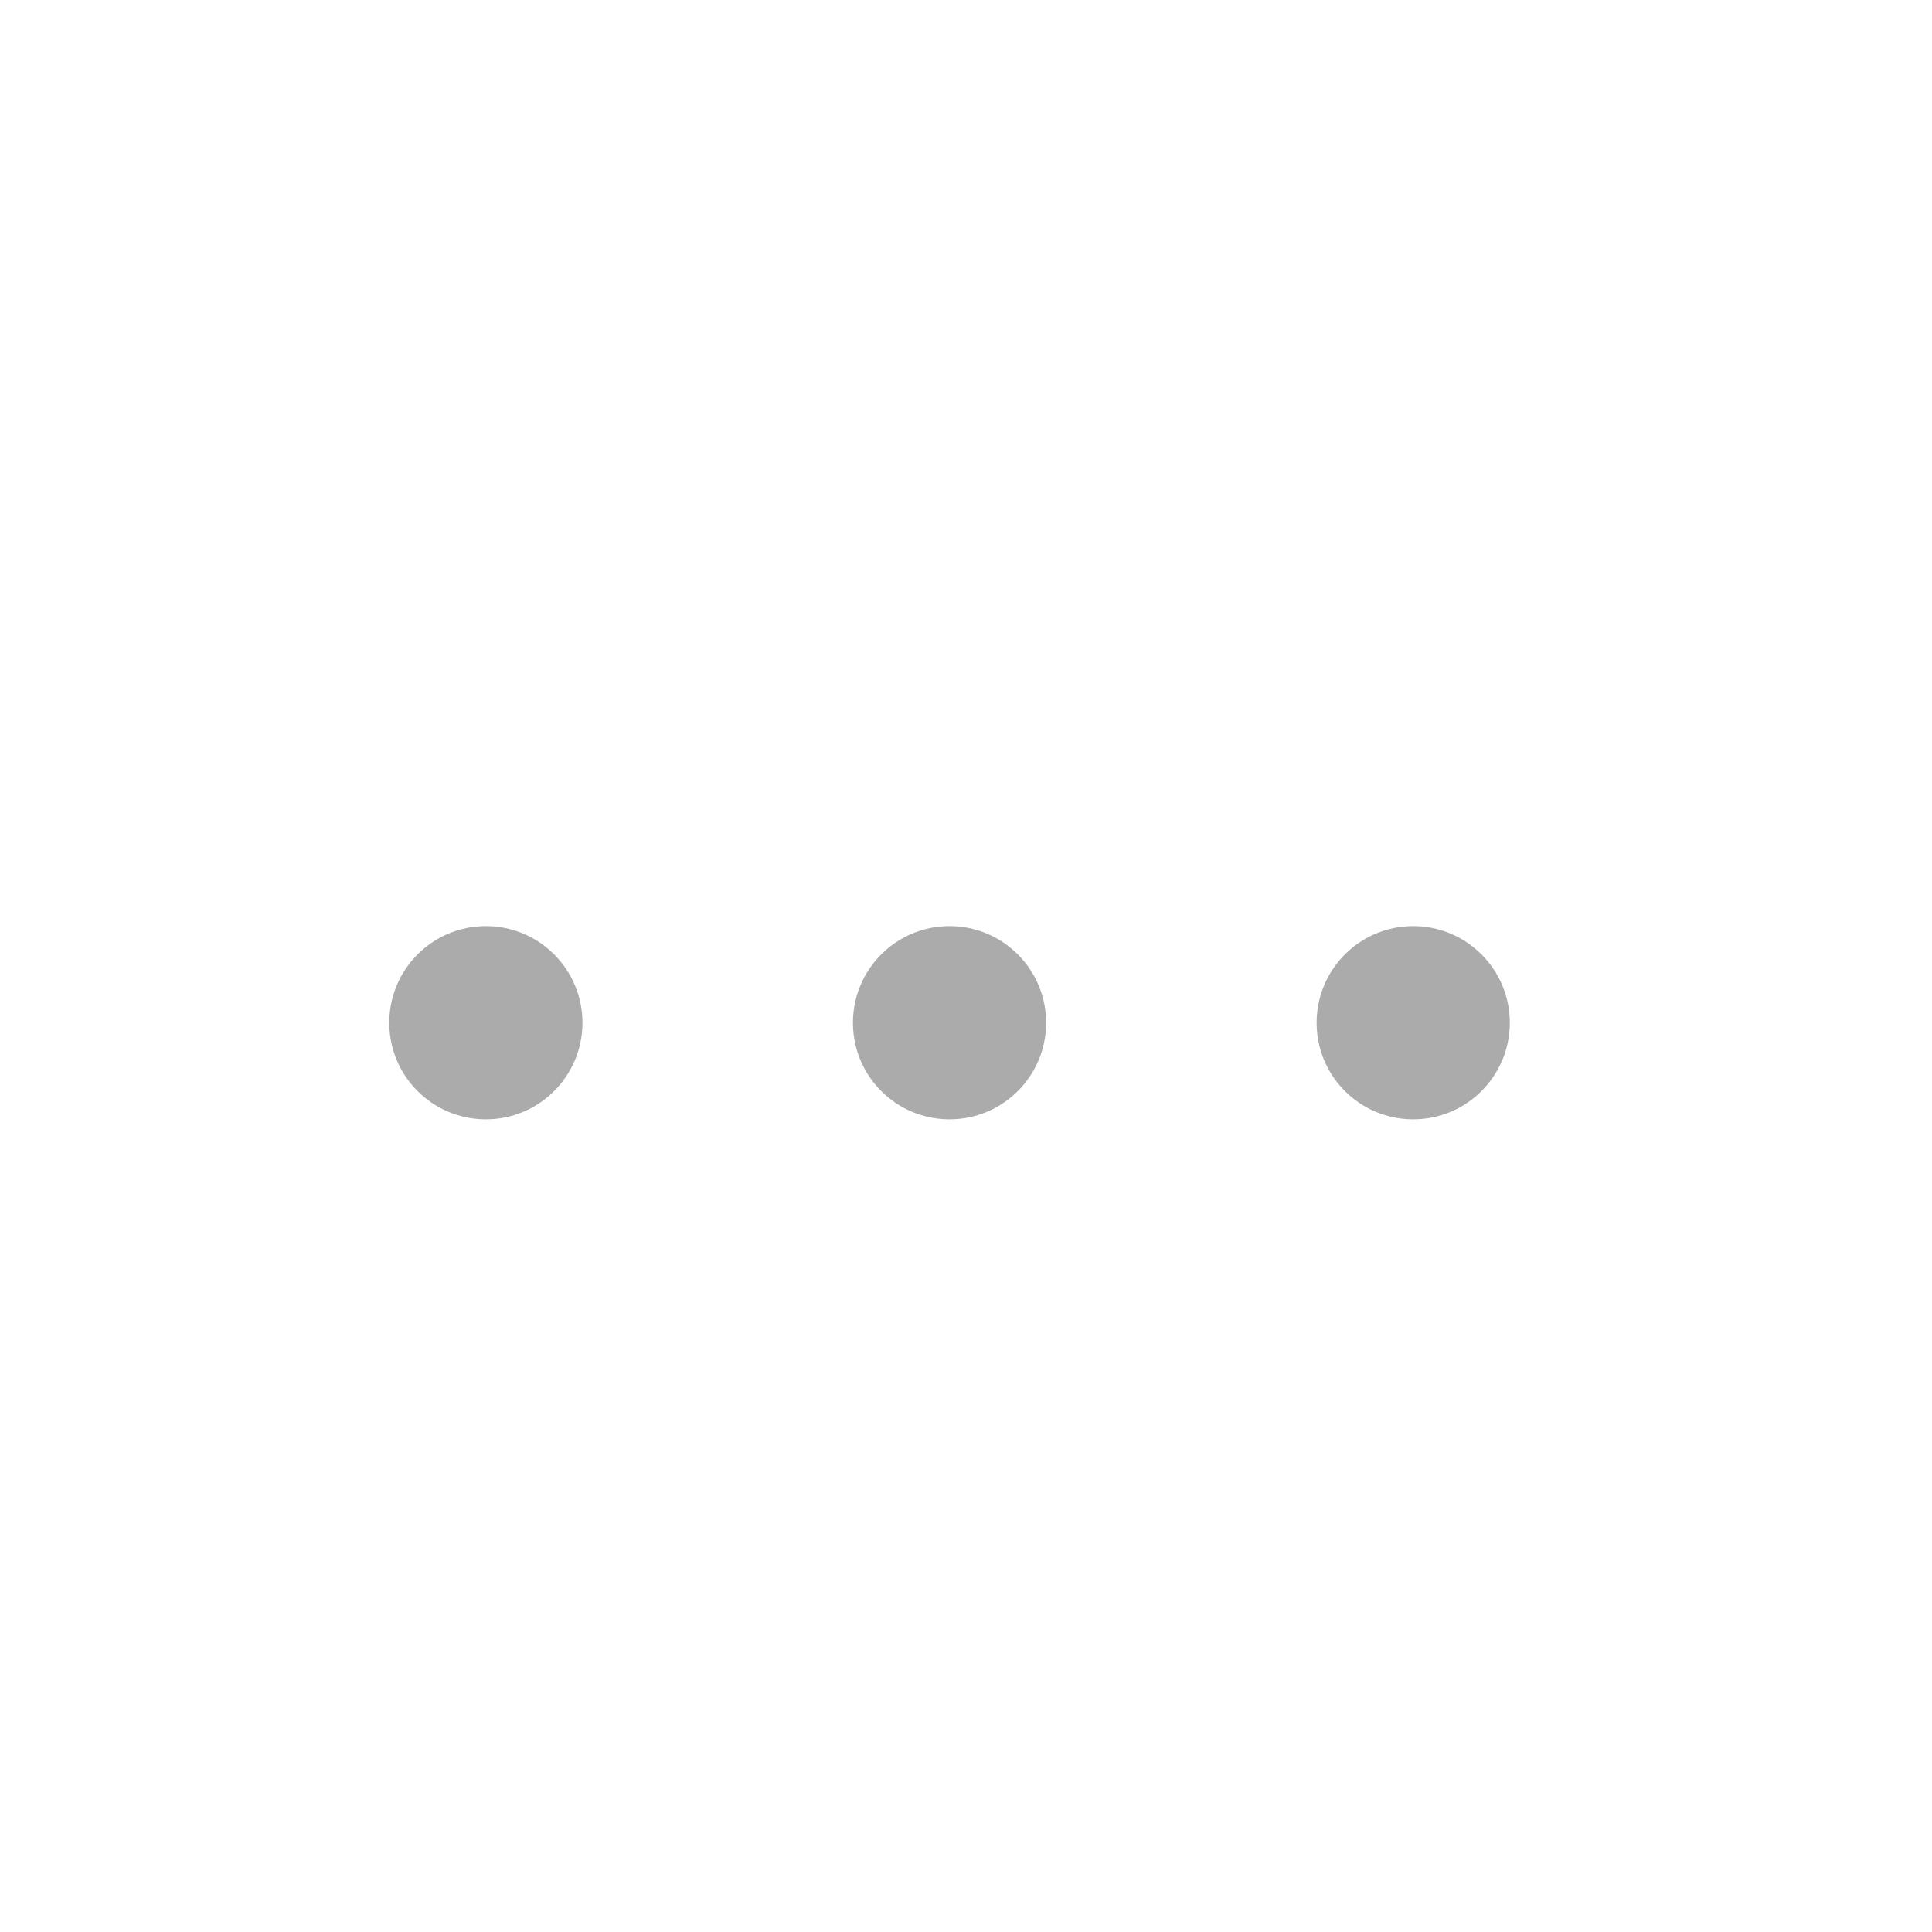
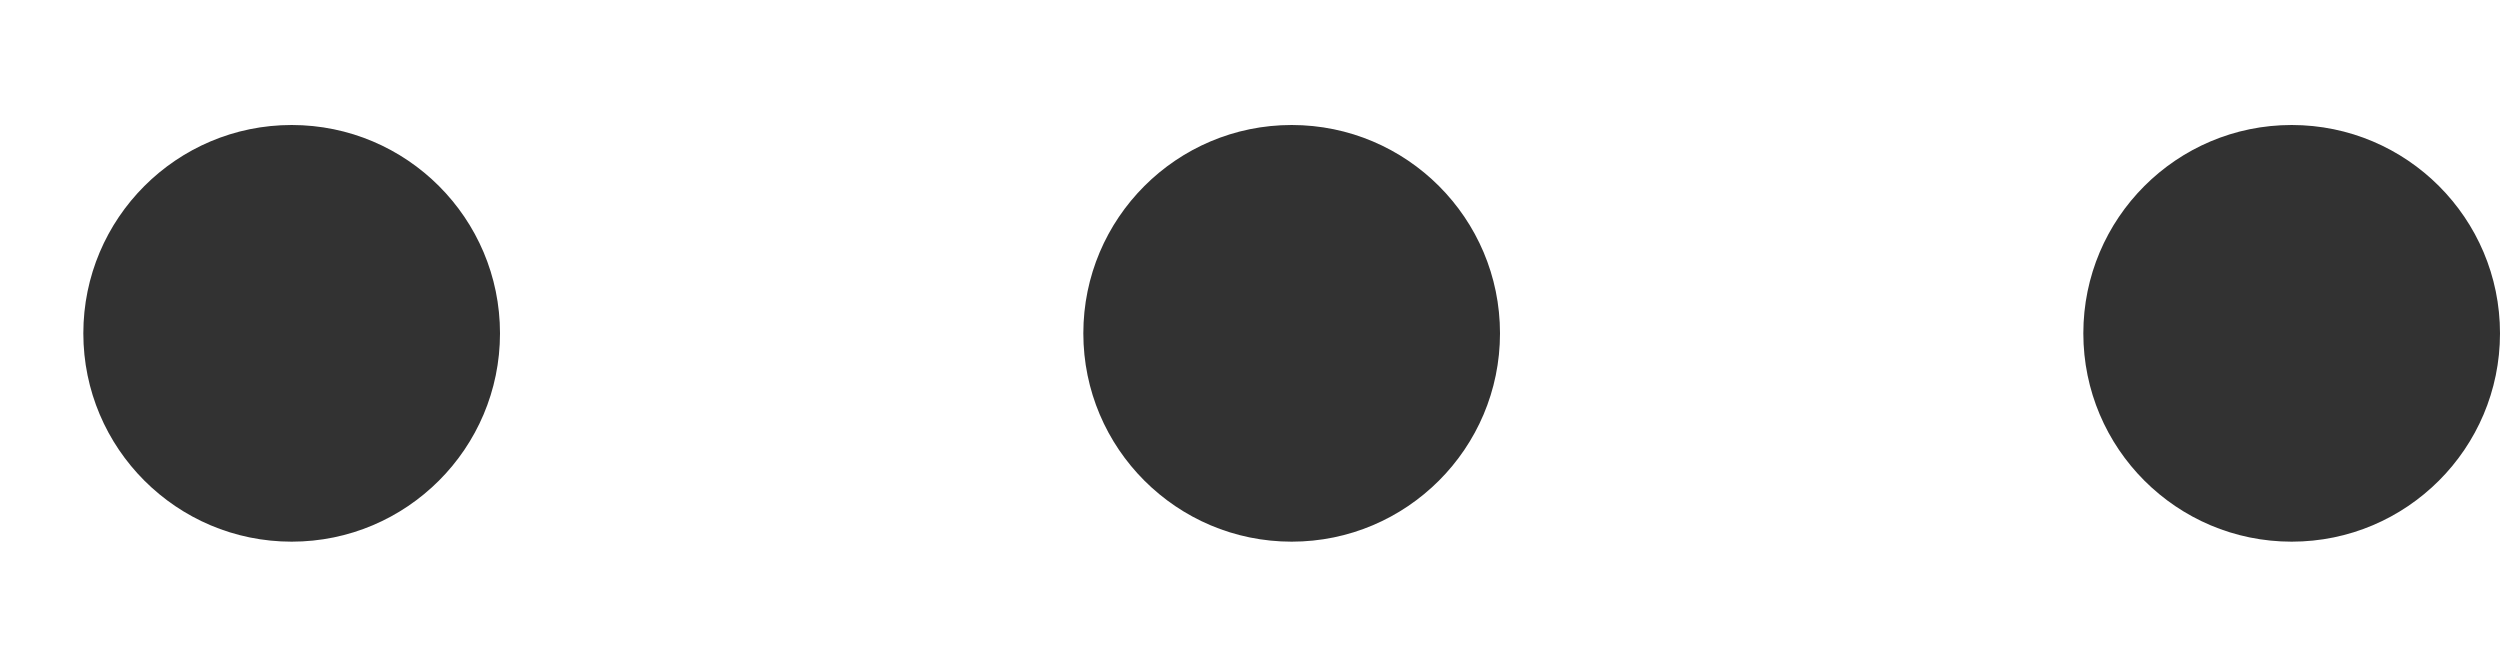
- <svg xmlns="http://www.w3.org/2000/svg" width="25" height="25" viewBox="0 0 25 25" fill="none">
-   <path d="M11.037 13.234C11.037 13.925 11.596 14.484 12.287 14.484C12.977 14.484 13.537 13.925 13.537 13.234C13.537 12.544 12.977 11.984 12.287 11.984C11.596 11.984 11.037 12.544 11.037 13.234Z" fill="#ABABAB" />
-   <path d="M17.037 13.234C17.037 13.925 17.596 14.484 18.287 14.484C18.977 14.484 19.537 13.925 19.537 13.234C19.537 12.544 18.977 11.984 18.287 11.984C17.596 11.984 17.037 12.544 17.037 13.234Z" fill="#ABABAB" />
-   <path d="M5.037 13.234C5.037 13.925 5.596 14.484 6.287 14.484C6.977 14.484 7.537 13.925 7.537 13.234C7.537 12.544 6.977 11.984 6.287 11.984C5.596 11.984 5.037 12.544 5.037 13.234Z" fill="#ABABAB" />
+ <svg xmlns="http://www.w3.org/2000/svg" width="15" height="4" viewBox="0 0 15 4" fill="none">
+   <path d="M6.5 2C6.5 2.69 7.06 3.25 7.75 3.25C8.44 3.25 9 2.69 9 2C9 1.31 8.44 0.75 7.75 0.75C7.06 0.75 6.5 1.31 6.5 2Z" fill="#323232" />
+   <path d="M12.5 2C12.5 2.69 13.06 3.25 13.75 3.25C14.44 3.25 15 2.69 15 2C15 1.31 14.44 0.75 13.75 0.75C13.06 0.75 12.5 1.31 12.5 2Z" fill="#323232" />
+   <path d="M0.5 2C0.5 2.69 1.06 3.25 1.75 3.25C2.44 3.25 3 2.69 3 2C3 1.31 2.44 0.75 1.75 0.75C1.06 0.75 0.5 1.31 0.5 2Z" fill="#323232" />
</svg>
